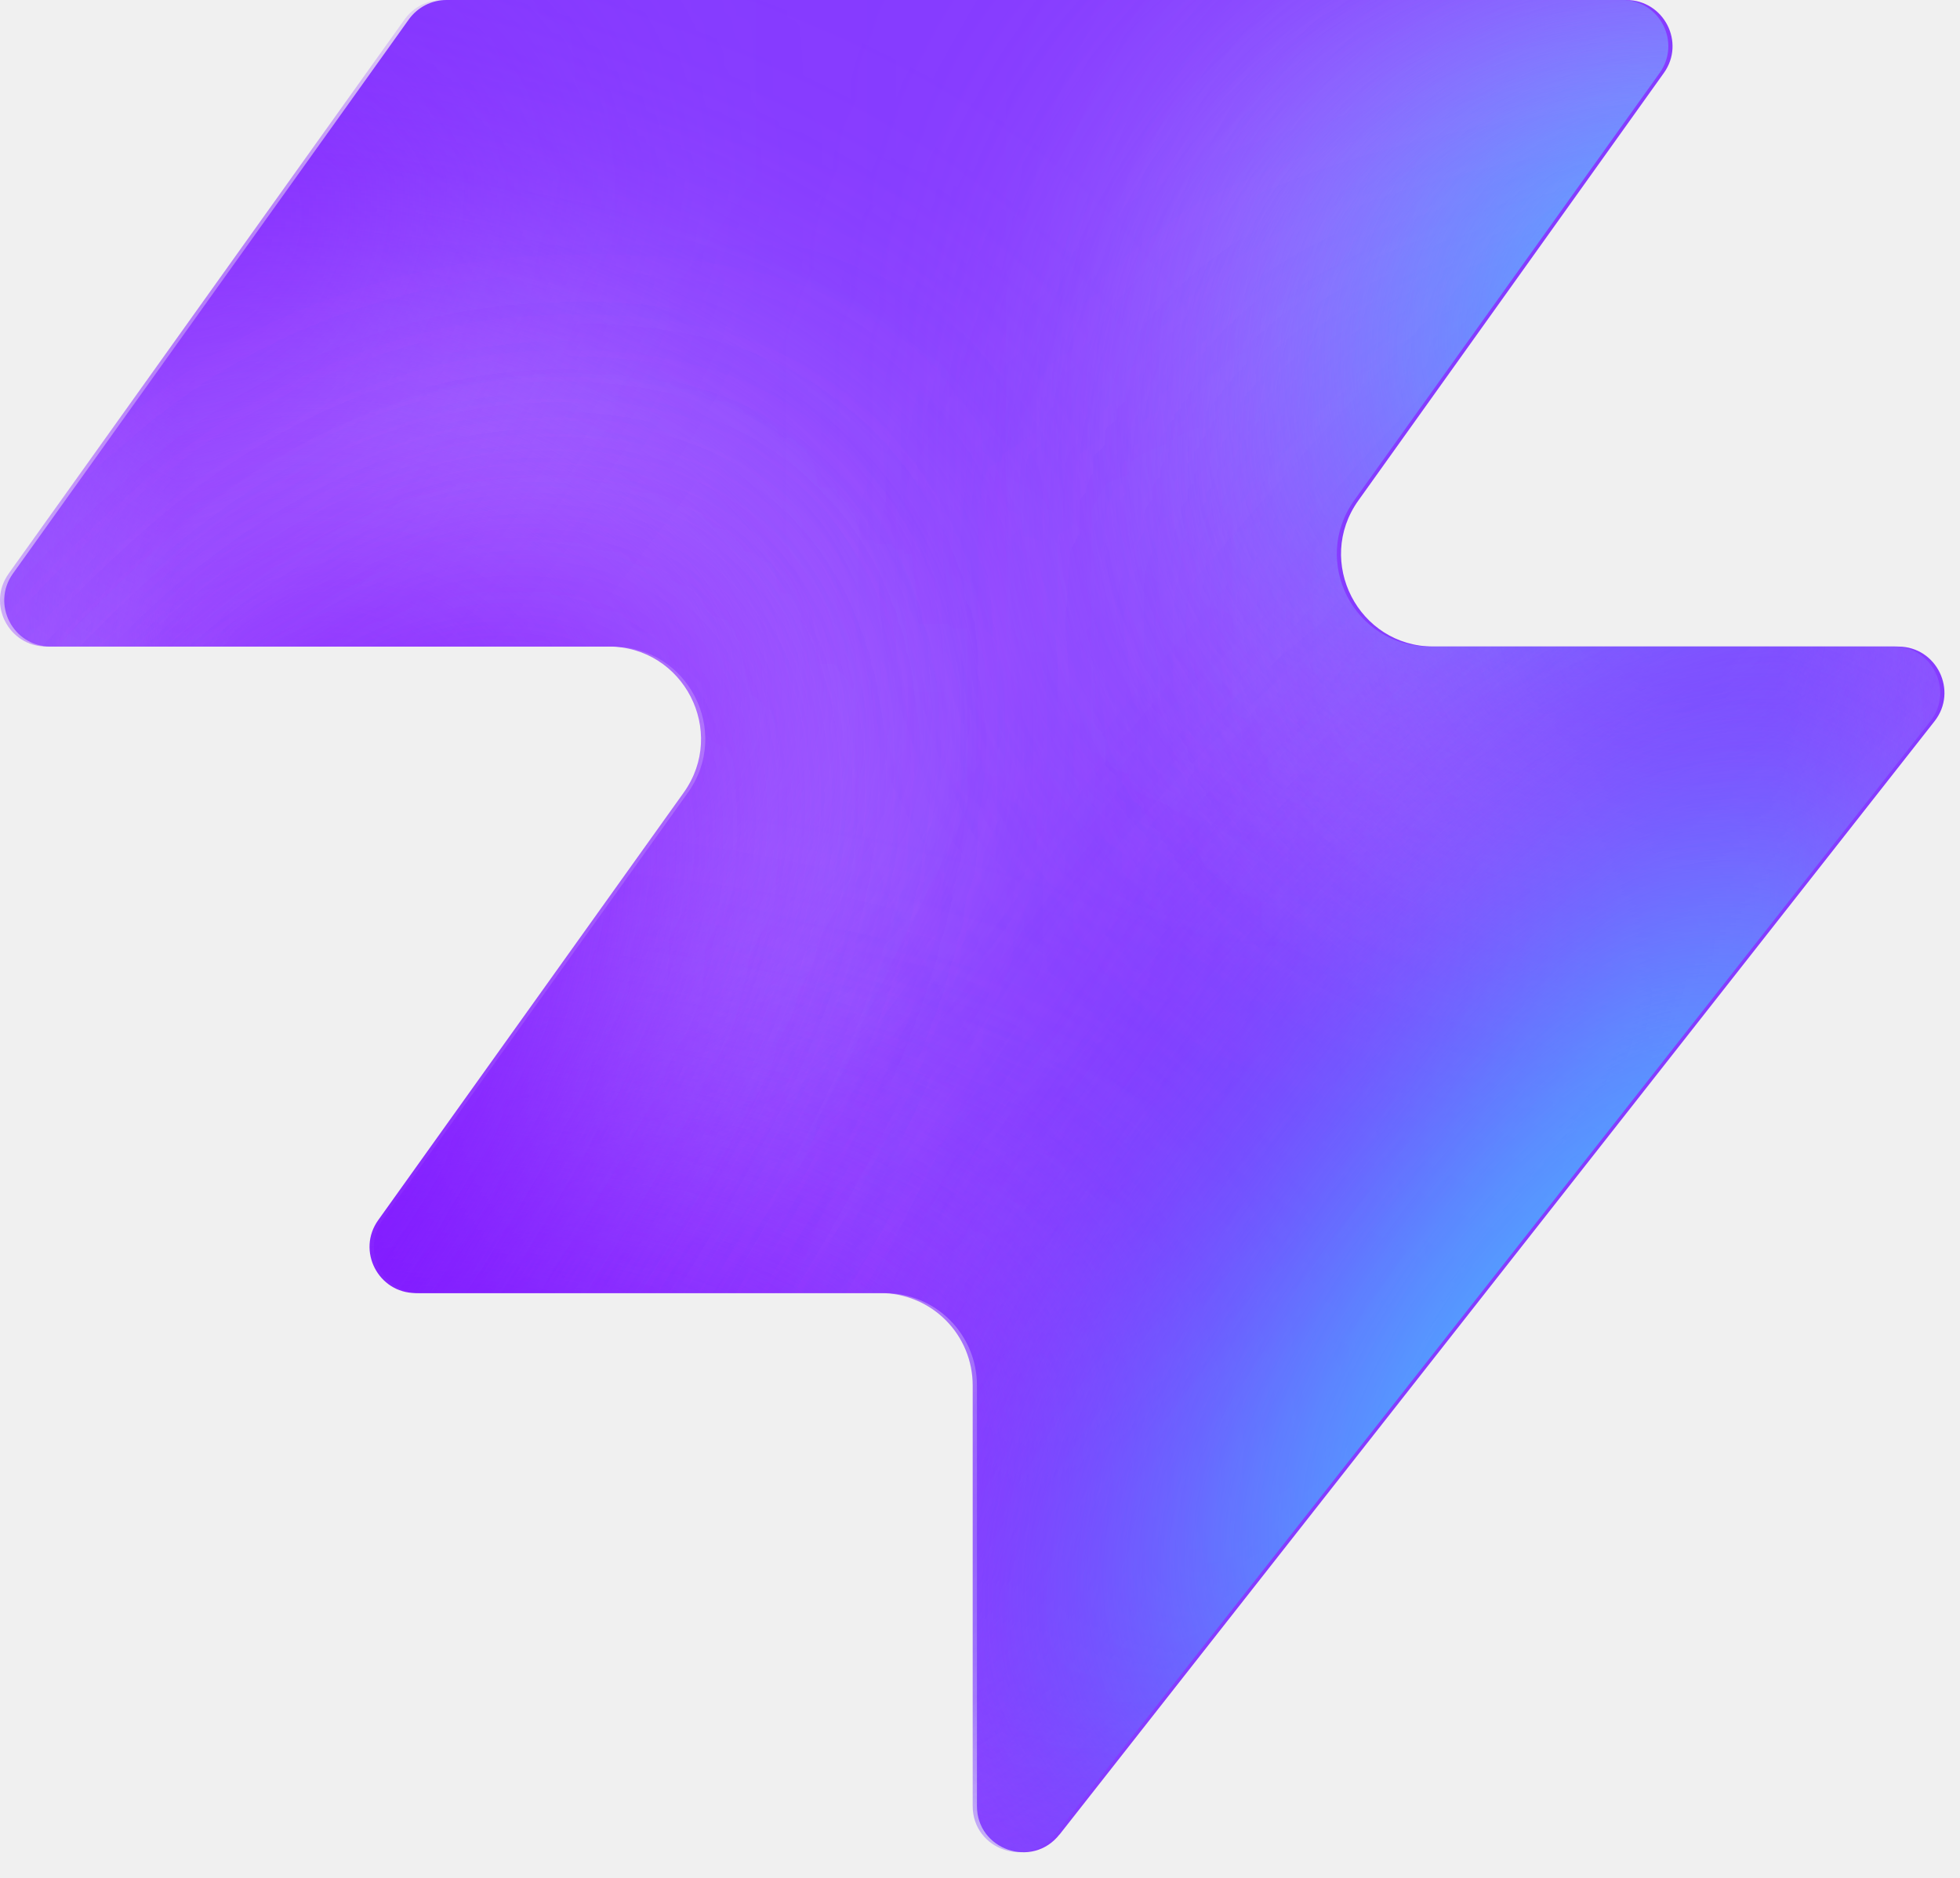
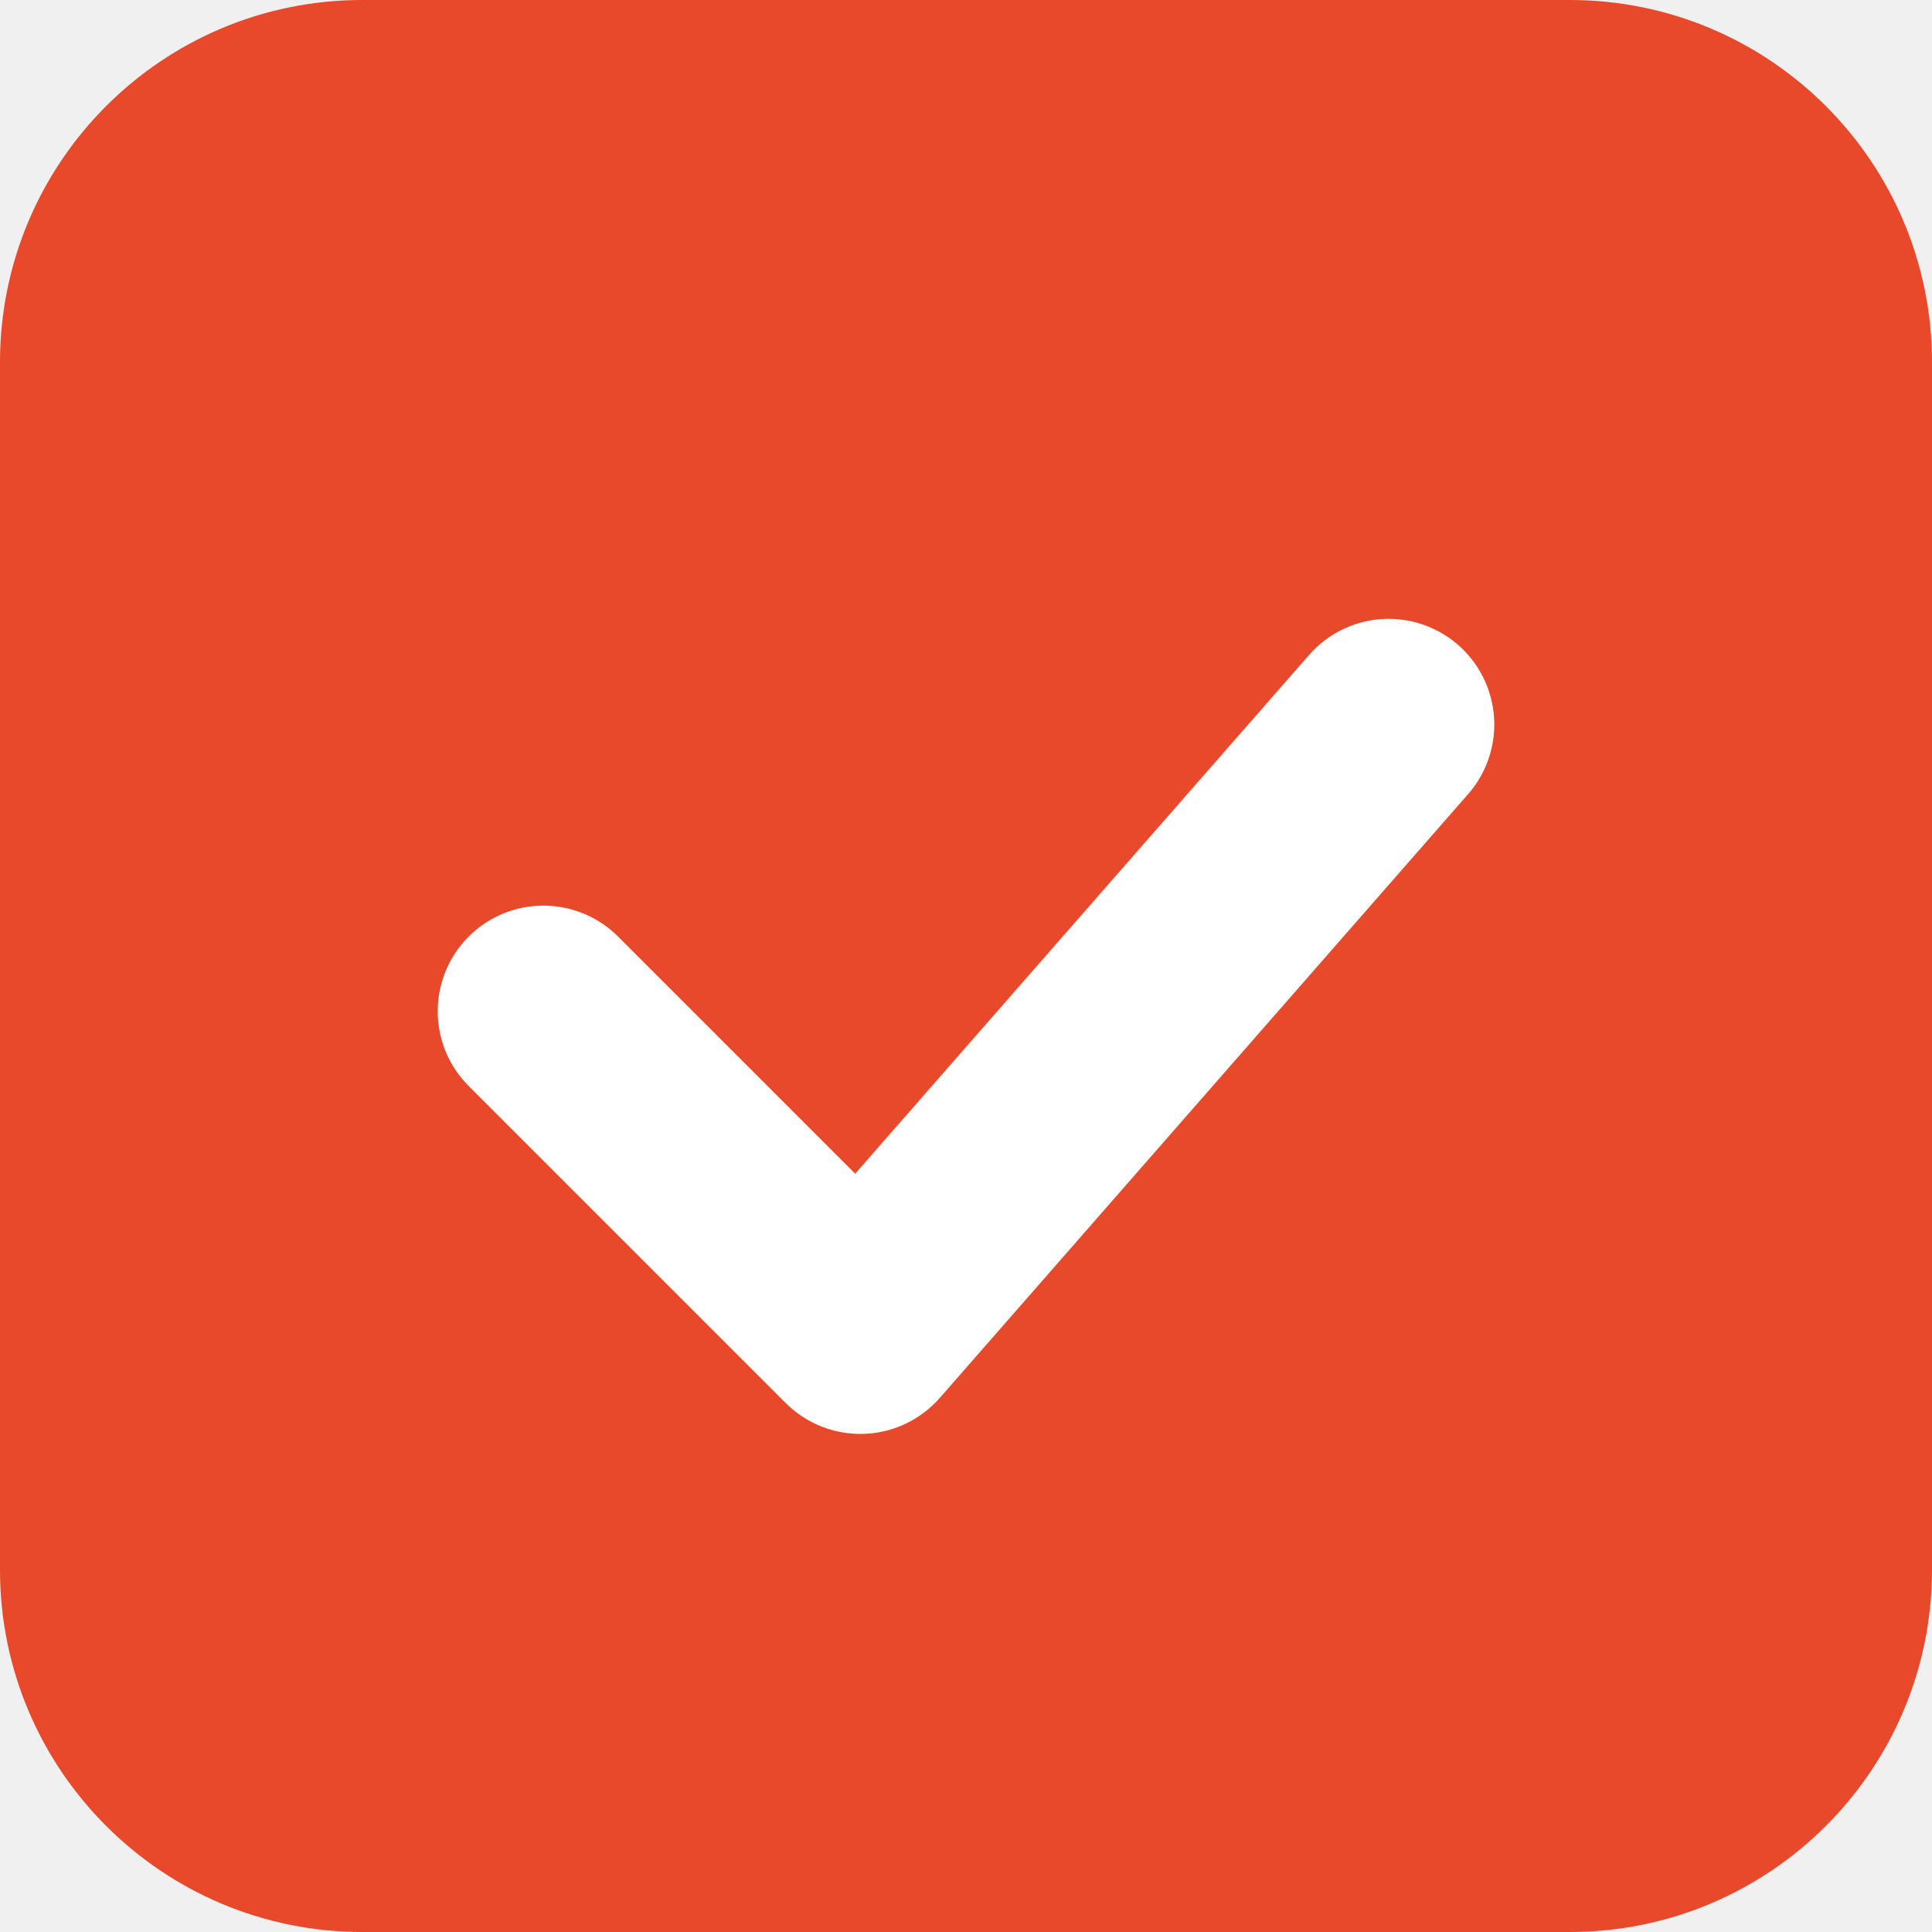
- <svg xmlns="http://www.w3.org/2000/svg" width="48" height="46" fill="none" viewBox="0 0 48 46">
-   <path fill="#863bff" d="M25.946 44.938c-.664.845-2.021.375-2.021-.698V33.937a2.26 2.26 0 0 0-2.262-2.262H10.287c-.92 0-1.456-1.04-.92-1.788l7.48-10.471c1.07-1.497 0-3.578-1.842-3.578H1.237c-.92 0-1.456-1.04-.92-1.788L10.013.474c.214-.297.556-.474.92-.474h28.894c.92 0 1.456 1.04.92 1.788l-7.48 10.471c-1.07 1.498 0 3.579 1.842 3.579h11.377c.943 0 1.473 1.088.89 1.83L25.947 44.94z" style="fill:#863bff;fill:color(display-p3 .525 .23 1);fill-opacity:1" />
-   <mask id="a" width="48" height="46" x="0" y="0" maskUnits="userSpaceOnUse" style="mask-type:alpha">
-     <path fill="#000" d="M25.842 44.938c-.664.844-2.021.375-2.021-.698V33.937a2.26 2.26 0 0 0-2.262-2.262H10.183c-.92 0-1.456-1.04-.92-1.788l7.48-10.471c1.07-1.498 0-3.579-1.842-3.579H1.133c-.92 0-1.456-1.04-.92-1.787L9.91.473c.214-.297.556-.474.92-.474h28.894c.92 0 1.456 1.04.92 1.788l-7.48 10.471c-1.07 1.498 0 3.578 1.842 3.578h11.377c.943 0 1.473 1.088.89 1.832L25.843 44.94z" style="fill:#000;fill-opacity:1" />
-   </mask>
-   <g mask="url(#a)">
-     <g filter="url(#b)">
-       <ellipse cx="5.508" cy="14.704" fill="#ede6ff" rx="5.508" ry="14.704" style="fill:#ede6ff;fill:color(display-p3 .927 .903 1);fill-opacity:1" transform="matrix(.00324 1 1 -.00324 -4.47 31.516)" />
-     </g>
-     <g filter="url(#c)">
-       <ellipse cx="10.399" cy="29.851" fill="#ede6ff" rx="10.399" ry="29.851" style="fill:#ede6ff;fill:color(display-p3 .927 .903 1);fill-opacity:1" transform="matrix(.00324 1 1 -.00324 -39.328 7.883)" />
-     </g>
-     <g filter="url(#d)">
-       <ellipse cx="5.508" cy="30.487" fill="#7e14ff" rx="5.508" ry="30.487" style="fill:#7e14ff;fill:color(display-p3 .492 .077 1);fill-opacity:1" transform="rotate(89.814 -25.913 -14.639)scale(1 -1)" />
-     </g>
-     <g filter="url(#e)">
-       <ellipse cx="5.508" cy="30.599" fill="#7e14ff" rx="5.508" ry="30.599" style="fill:#7e14ff;fill:color(display-p3 .492 .077 1);fill-opacity:1" transform="rotate(89.814 -32.644 -3.334)scale(1 -1)" />
-     </g>
-     <g filter="url(#f)">
-       <ellipse cx="5.508" cy="30.599" fill="#7e14ff" rx="5.508" ry="30.599" style="fill:#7e14ff;fill:color(display-p3 .492 .077 1);fill-opacity:1" transform="matrix(.00324 1 1 -.00324 -34.34 30.47)" />
-     </g>
-     <g filter="url(#g)">
-       <ellipse cx="14.072" cy="22.078" fill="#ede6ff" rx="14.072" ry="22.078" style="fill:#ede6ff;fill:color(display-p3 .927 .903 1);fill-opacity:1" transform="rotate(93.35 24.506 48.493)scale(-1 1)" />
-     </g>
-     <g filter="url(#h)">
-       <ellipse cx="3.47" cy="21.501" fill="#7e14ff" rx="3.47" ry="21.501" style="fill:#7e14ff;fill:color(display-p3 .492 .077 1);fill-opacity:1" transform="rotate(89.009 28.708 47.59)scale(-1 1)" />
-     </g>
-     <g filter="url(#i)">
-       <ellipse cx="3.47" cy="21.501" fill="#7e14ff" rx="3.47" ry="21.501" style="fill:#7e14ff;fill:color(display-p3 .492 .077 1);fill-opacity:1" transform="rotate(89.009 28.708 47.59)scale(-1 1)" />
-     </g>
-     <g filter="url(#j)">
-       <ellipse cx=".387" cy="8.972" fill="#7e14ff" rx="4.407" ry="29.108" style="fill:#7e14ff;fill:color(display-p3 .492 .077 1);fill-opacity:1" transform="rotate(39.51 .387 8.972)" />
-     </g>
-     <g filter="url(#k)">
-       <ellipse cx="47.523" cy="-6.092" fill="#7e14ff" rx="4.407" ry="29.108" style="fill:#7e14ff;fill:color(display-p3 .492 .077 1);fill-opacity:1" transform="rotate(37.892 47.523 -6.092)" />
-     </g>
-     <g filter="url(#l)">
-       <ellipse cx="41.412" cy="6.333" fill="#47bfff" rx="5.971" ry="9.665" style="fill:#47bfff;fill:color(display-p3 .28 .748 1);fill-opacity:1" transform="rotate(37.892 41.412 6.333)" />
-     </g>
-     <g filter="url(#m)">
-       <ellipse cx="-1.879" cy="38.332" fill="#7e14ff" rx="4.407" ry="29.108" style="fill:#7e14ff;fill:color(display-p3 .492 .077 1);fill-opacity:1" transform="rotate(37.892 -1.88 38.332)" />
-     </g>
-     <g filter="url(#n)">
-       <ellipse cx="-1.879" cy="38.332" fill="#7e14ff" rx="4.407" ry="29.108" style="fill:#7e14ff;fill:color(display-p3 .492 .077 1);fill-opacity:1" transform="rotate(37.892 -1.88 38.332)" />
-     </g>
-     <g filter="url(#o)">
-       <ellipse cx="35.651" cy="29.907" fill="#7e14ff" rx="4.407" ry="29.108" style="fill:#7e14ff;fill:color(display-p3 .492 .077 1);fill-opacity:1" transform="rotate(37.892 35.651 29.907)" />
-     </g>
-     <g filter="url(#p)">
-       <ellipse cx="38.418" cy="32.4" fill="#47bfff" rx="5.971" ry="15.297" style="fill:#47bfff;fill:color(display-p3 .28 .748 1);fill-opacity:1" transform="rotate(37.892 38.418 32.4)" />
-     </g>
-   </g>
-   <defs>
-     <filter id="b" width="60.045" height="41.654" x="-19.77" y="16.149" color-interpolation-filters="sRGB" filterUnits="userSpaceOnUse">
-       <feFlood flood-opacity="0" result="BackgroundImageFix" />
-       <feBlend in="SourceGraphic" in2="BackgroundImageFix" result="shape" />
-       <feGaussianBlur result="effect1_foregroundBlur_2002_17158" stdDeviation="7.659" />
-     </filter>
-     <filter id="c" width="90.34" height="51.437" x="-54.613" y="-7.533" color-interpolation-filters="sRGB" filterUnits="userSpaceOnUse">
-       <feFlood flood-opacity="0" result="BackgroundImageFix" />
-       <feBlend in="SourceGraphic" in2="BackgroundImageFix" result="shape" />
-       <feGaussianBlur result="effect1_foregroundBlur_2002_17158" stdDeviation="7.659" />
-     </filter>
-     <filter id="d" width="79.355" height="29.4" x="-49.64" y="2.03" color-interpolation-filters="sRGB" filterUnits="userSpaceOnUse">
-       <feFlood flood-opacity="0" result="BackgroundImageFix" />
-       <feBlend in="SourceGraphic" in2="BackgroundImageFix" result="shape" />
-       <feGaussianBlur result="effect1_foregroundBlur_2002_17158" stdDeviation="4.596" />
-     </filter>
-     <filter id="e" width="79.579" height="29.4" x="-45.045" y="20.029" color-interpolation-filters="sRGB" filterUnits="userSpaceOnUse">
-       <feFlood flood-opacity="0" result="BackgroundImageFix" />
-       <feBlend in="SourceGraphic" in2="BackgroundImageFix" result="shape" />
-       <feGaussianBlur result="effect1_foregroundBlur_2002_17158" stdDeviation="4.596" />
-     </filter>
-     <filter id="f" width="79.579" height="29.4" x="-43.513" y="21.178" color-interpolation-filters="sRGB" filterUnits="userSpaceOnUse">
-       <feFlood flood-opacity="0" result="BackgroundImageFix" />
-       <feBlend in="SourceGraphic" in2="BackgroundImageFix" result="shape" />
-       <feGaussianBlur result="effect1_foregroundBlur_2002_17158" stdDeviation="4.596" />
-     </filter>
-     <filter id="g" width="74.749" height="58.852" x="15.756" y="-17.901" color-interpolation-filters="sRGB" filterUnits="userSpaceOnUse">
-       <feFlood flood-opacity="0" result="BackgroundImageFix" />
-       <feBlend in="SourceGraphic" in2="BackgroundImageFix" result="shape" />
-       <feGaussianBlur result="effect1_foregroundBlur_2002_17158" stdDeviation="7.659" />
-     </filter>
-     <filter id="h" width="61.377" height="25.362" x="23.548" y="2.284" color-interpolation-filters="sRGB" filterUnits="userSpaceOnUse">
-       <feFlood flood-opacity="0" result="BackgroundImageFix" />
-       <feBlend in="SourceGraphic" in2="BackgroundImageFix" result="shape" />
-       <feGaussianBlur result="effect1_foregroundBlur_2002_17158" stdDeviation="4.596" />
-     </filter>
-     <filter id="i" width="61.377" height="25.362" x="23.548" y="2.284" color-interpolation-filters="sRGB" filterUnits="userSpaceOnUse">
-       <feFlood flood-opacity="0" result="BackgroundImageFix" />
-       <feBlend in="SourceGraphic" in2="BackgroundImageFix" result="shape" />
-       <feGaussianBlur result="effect1_foregroundBlur_2002_17158" stdDeviation="4.596" />
-     </filter>
-     <filter id="j" width="56.045" height="63.649" x="-27.636" y="-22.853" color-interpolation-filters="sRGB" filterUnits="userSpaceOnUse">
-       <feFlood flood-opacity="0" result="BackgroundImageFix" />
-       <feBlend in="SourceGraphic" in2="BackgroundImageFix" result="shape" />
-       <feGaussianBlur result="effect1_foregroundBlur_2002_17158" stdDeviation="4.596" />
-     </filter>
-     <filter id="k" width="54.814" height="64.646" x="20.116" y="-38.415" color-interpolation-filters="sRGB" filterUnits="userSpaceOnUse">
-       <feFlood flood-opacity="0" result="BackgroundImageFix" />
-       <feBlend in="SourceGraphic" in2="BackgroundImageFix" result="shape" />
-       <feGaussianBlur result="effect1_foregroundBlur_2002_17158" stdDeviation="4.596" />
-     </filter>
-     <filter id="l" width="33.541" height="35.313" x="24.641" y="-11.323" color-interpolation-filters="sRGB" filterUnits="userSpaceOnUse">
-       <feFlood flood-opacity="0" result="BackgroundImageFix" />
-       <feBlend in="SourceGraphic" in2="BackgroundImageFix" result="shape" />
-       <feGaussianBlur result="effect1_foregroundBlur_2002_17158" stdDeviation="4.596" />
-     </filter>
-     <filter id="m" width="54.814" height="64.646" x="-29.286" y="6.009" color-interpolation-filters="sRGB" filterUnits="userSpaceOnUse">
-       <feFlood flood-opacity="0" result="BackgroundImageFix" />
-       <feBlend in="SourceGraphic" in2="BackgroundImageFix" result="shape" />
-       <feGaussianBlur result="effect1_foregroundBlur_2002_17158" stdDeviation="4.596" />
-     </filter>
-     <filter id="n" width="54.814" height="64.646" x="-29.286" y="6.009" color-interpolation-filters="sRGB" filterUnits="userSpaceOnUse">
-       <feFlood flood-opacity="0" result="BackgroundImageFix" />
-       <feBlend in="SourceGraphic" in2="BackgroundImageFix" result="shape" />
-       <feGaussianBlur result="effect1_foregroundBlur_2002_17158" stdDeviation="4.596" />
-     </filter>
-     <filter id="o" width="54.814" height="64.646" x="8.244" y="-2.416" color-interpolation-filters="sRGB" filterUnits="userSpaceOnUse">
-       <feFlood flood-opacity="0" result="BackgroundImageFix" />
-       <feBlend in="SourceGraphic" in2="BackgroundImageFix" result="shape" />
-       <feGaussianBlur result="effect1_foregroundBlur_2002_17158" stdDeviation="4.596" />
-     </filter>
-     <filter id="p" width="39.409" height="43.623" x="18.713" y="10.588" color-interpolation-filters="sRGB" filterUnits="userSpaceOnUse">
-       <feFlood flood-opacity="0" result="BackgroundImageFix" />
-       <feBlend in="SourceGraphic" in2="BackgroundImageFix" result="shape" />
-       <feGaussianBlur result="effect1_foregroundBlur_2002_17158" stdDeviation="4.596" />
-     </filter>
-   </defs>
+ <svg xmlns="http://www.w3.org/2000/svg" viewBox="0 0 64 64">
+   <rect width="64" height="64" rx="12" fill="#e8492b" />
+   <path d="M18 33.5 28.5 44 46 24" fill="none" stroke="#fff" stroke-width="7" stroke-linecap="round" stroke-linejoin="round" />
</svg>
